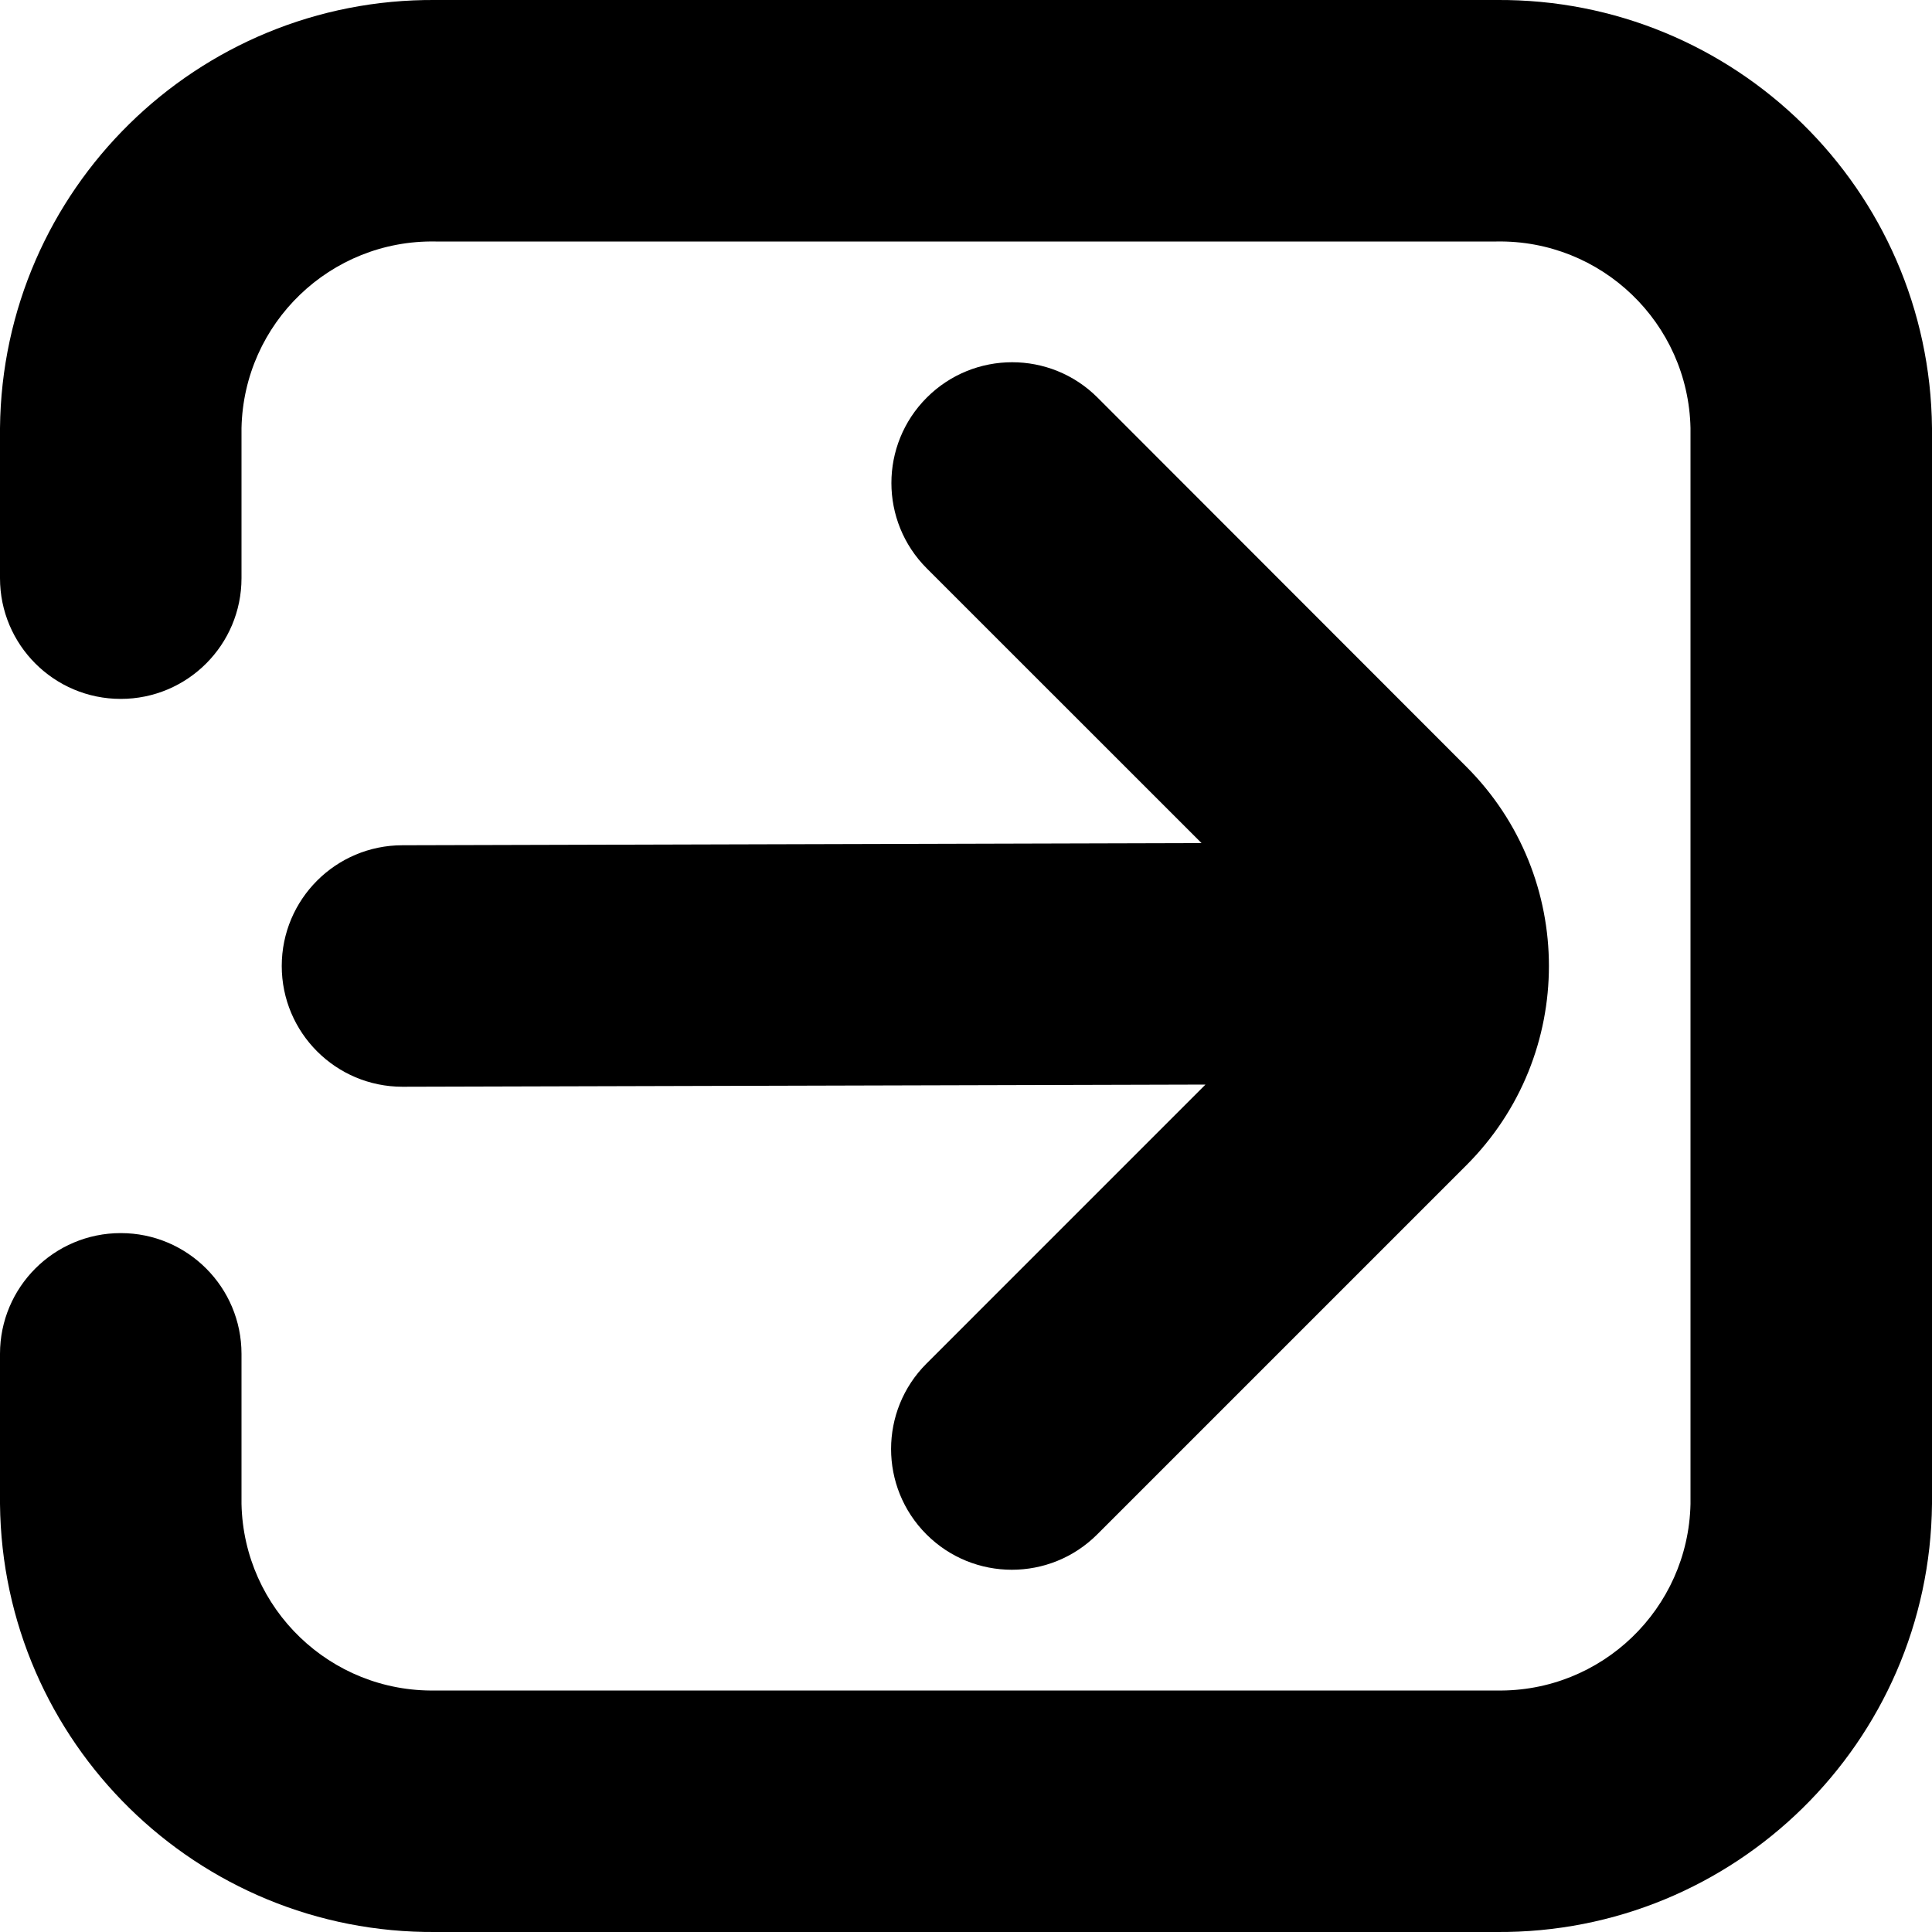
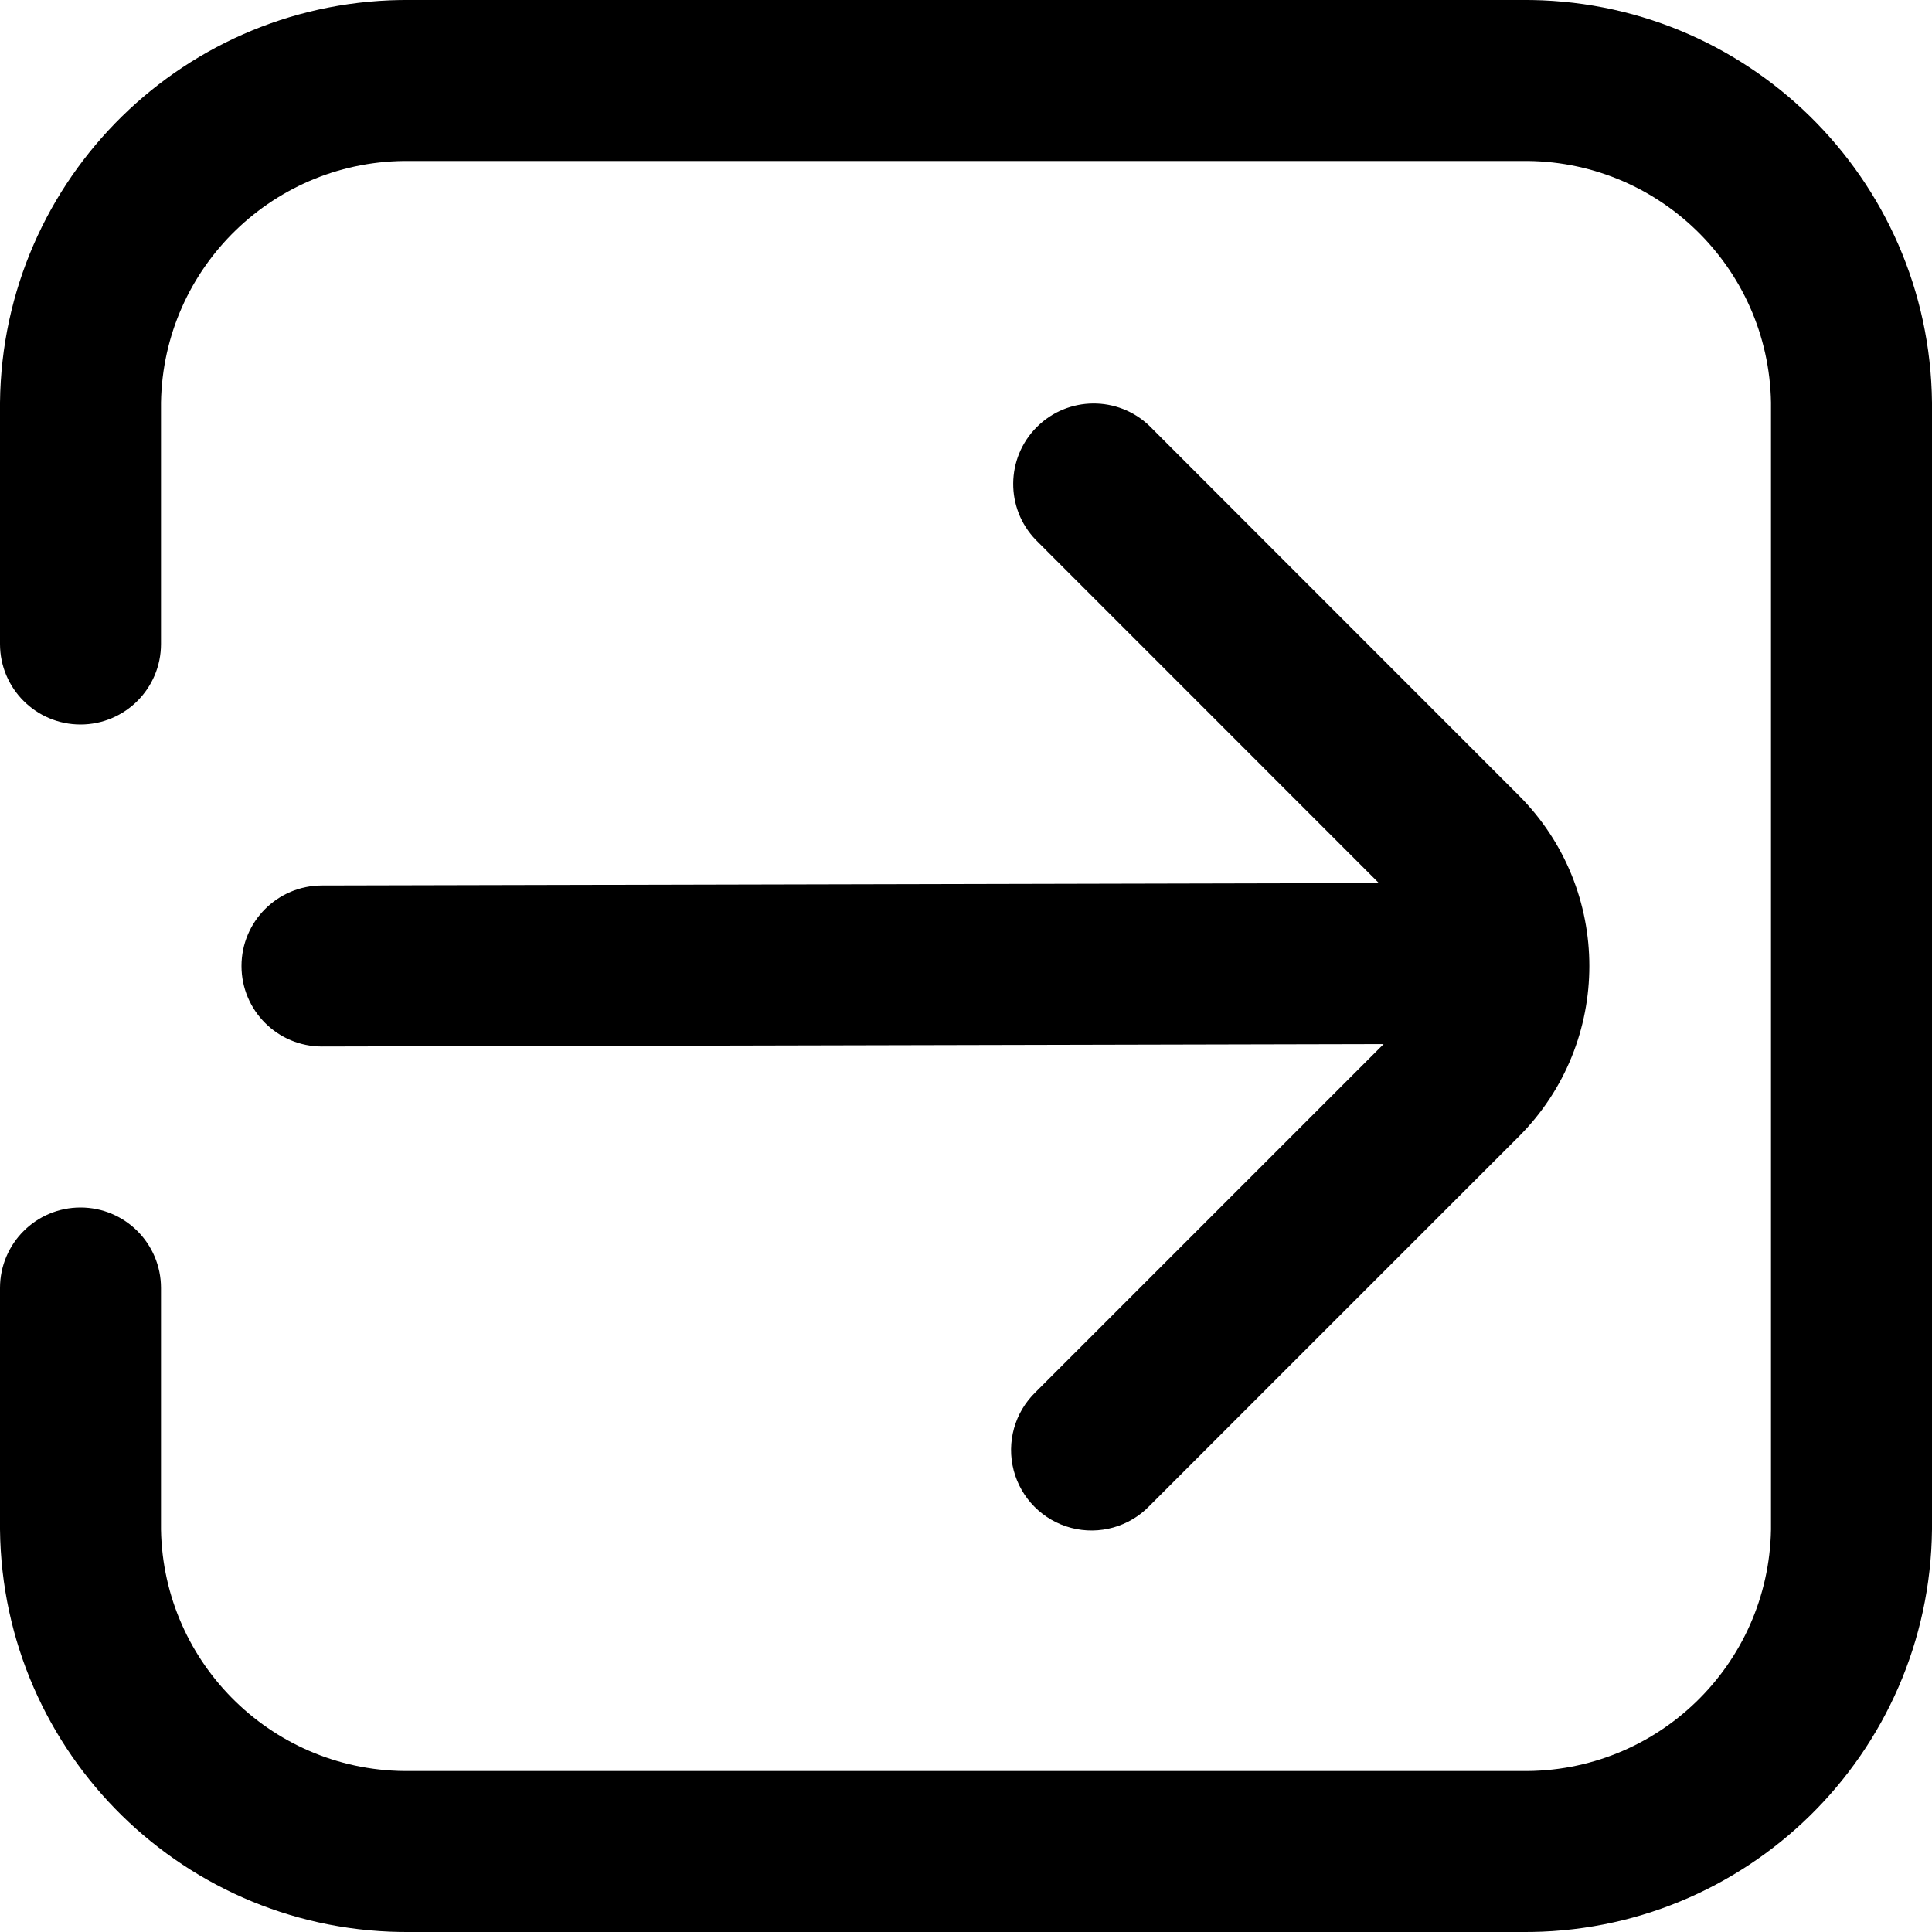
<svg xmlns="http://www.w3.org/2000/svg" id="Layer_1" data-name="Layer 1" viewBox="0 0 24 24" width="512" height="512">
-   <path d="M18.589,0H5.411A5.371,5.371,0,0,0,0,5.318V7.182a1.5,1.5,0,0,0,3,0V5.318A2.369,2.369,0,0,1,5.411,3H18.589A2.369,2.369,0,0,1,21,5.318V18.682A2.369,2.369,0,0,1,18.589,21H5.411A2.369,2.369,0,0,1,3,18.682V16.818a1.5,1.5,0,1,0-3,0v1.864A5.371,5.371,0,0,0,5.411,24H18.589A5.371,5.371,0,0,0,24,18.682V5.318A5.371,5.371,0,0,0,18.589,0Z" />
-   <path d="M3.5,12A1.5,1.5,0,0,0,5,13.5H5l9.975-.027-3.466,3.466a1.5,1.5,0,0,0,2.121,2.122l4.586-4.586a3.5,3.5,0,0,0,0-4.95L13.634,4.939a1.5,1.5,0,1,0-2.121,2.122l3.413,3.412L5,10.5A1.5,1.5,0,0,0,3.5,12Z" />
+   <path d="M18.9,0H5.1A5.055,5.055,0,0,0,0,5V8A1,1,0,0,0,2,8V5A3.054,3.054,0,0,1,5.1,2H18.9A3.054,3.054,0,0,1,22,5V19a3.054,3.054,0,0,1-3.1,3H5.1A3.054,3.054,0,0,1,2,19V16a1,1,0,0,0-2,0v3a5.055,5.055,0,0,0,5.1,5H18.9A5.055,5.055,0,0,0,24,19V5A5.055,5.055,0,0,0,18.9,0Z" />
+   <path d="M3,12a1,1,0,0,0,1,1H4l13.188-.03-4.323,4.323a1,1,0,1,0,1.414,1.414l4.586-4.586a3,3,0,0,0,0-4.242L14.281,5.293a1,1,0,0,0-1.414,1.414l4.262,4.263L4,11A1,1,0,0,0,3,12Z" />
</svg>
